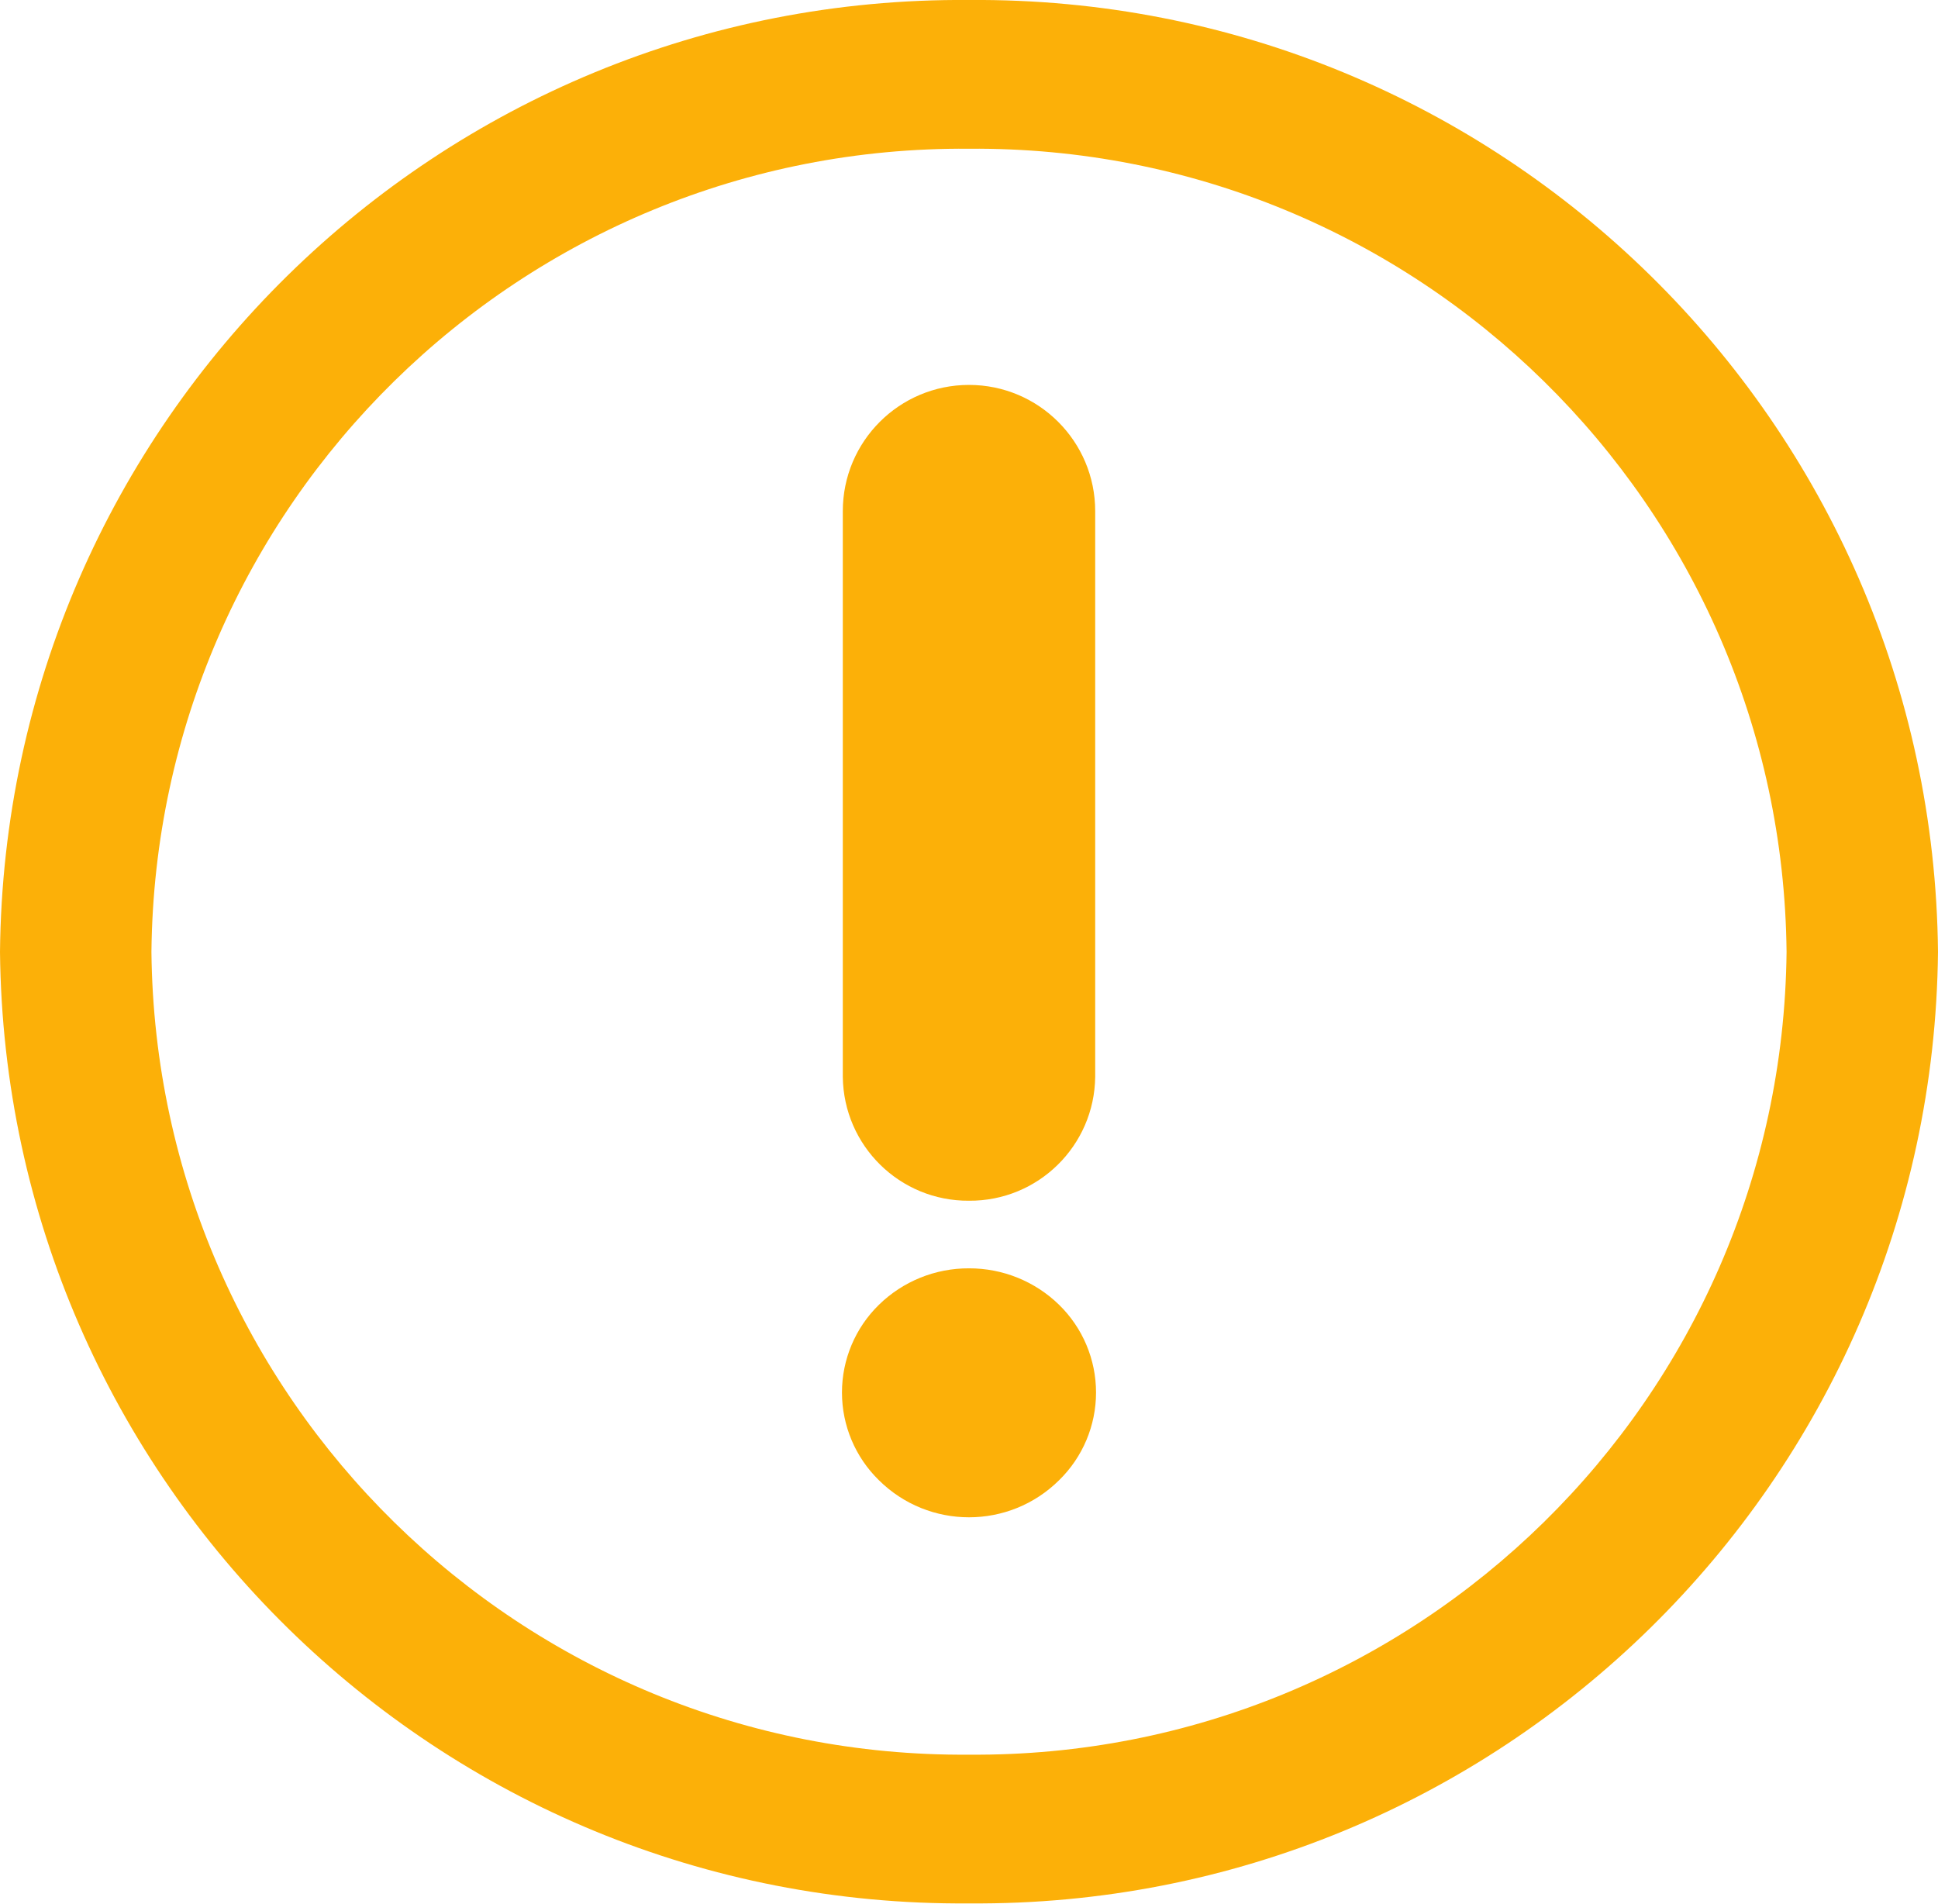
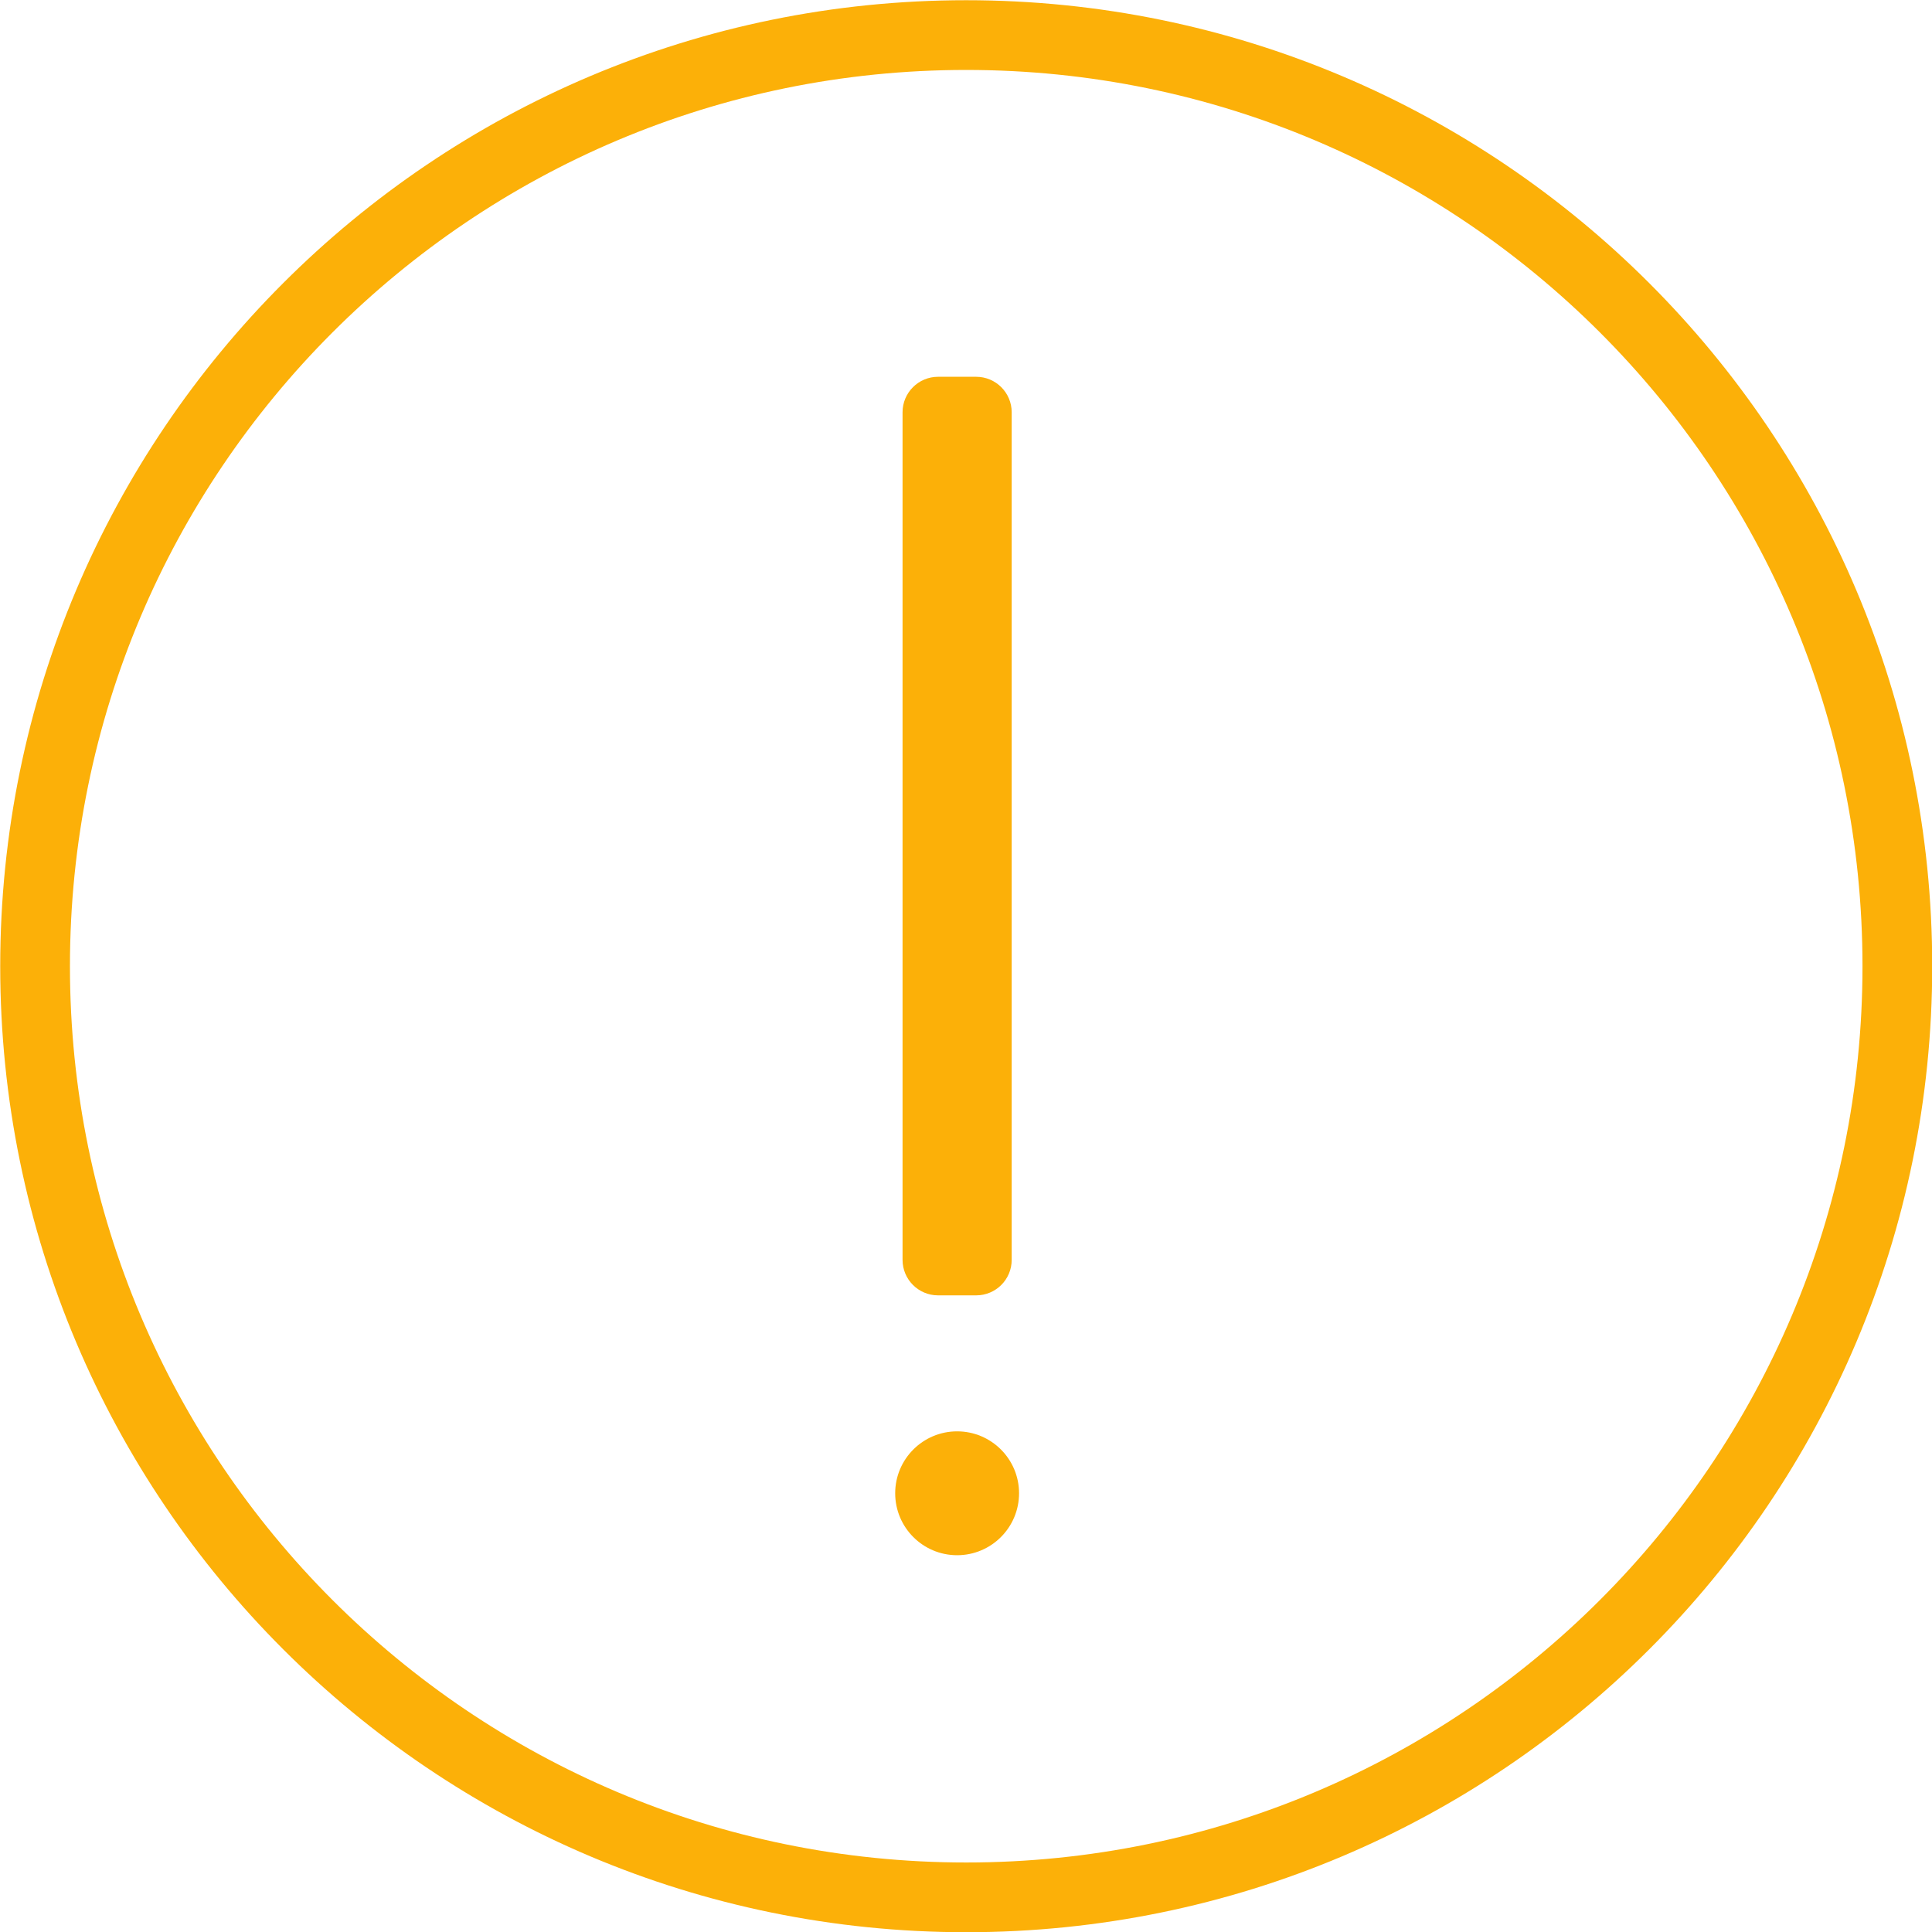
- <svg xmlns="http://www.w3.org/2000/svg" viewBox="0 0 43 42.23">
+ <svg xmlns="http://www.w3.org/2000/svg" viewBox="0 0 44.61 44.61">
  <defs>
-     <style>.cls-1{fill:#fcb008;}</style>
+     <style>.cls-1{fill:none;stroke:#fcb008;stroke-miterlimit:10;stroke-width:1.61px;}.cls-2{fill:#fcb008;}</style>
  </defs>
  <g id="圖層_2" data-name="圖層 2">
-     <g id="時時彩_助手單元_popup_號碼統計">
-       <path class="cls-1" d="M21.5,26.64a2.78,2.78,0,0,0,2.8-2.75V11.34a2.8,2.8,0,0,0-5.6,0V23.89A2.78,2.78,0,0,0,21.5,26.64Z" />
-       <path class="cls-1" d="M21.5,28.14a2.84,2.84,0,0,0-2,.81,2.72,2.72,0,0,0,0,3.89,2.84,2.84,0,0,0,4,0,2.72,2.72,0,0,0,0-3.89A2.85,2.85,0,0,0,21.5,28.14Z" />
-       <path class="cls-1" d="M21.5,0A21.33,21.33,0,0,0,0,21.12,21.33,21.33,0,0,0,21.5,42.23,21.33,21.33,0,0,0,43,21.12,21.33,21.33,0,0,0,21.5,0Zm0,38.93A18,18,0,0,1,3.36,21.12,18,18,0,0,1,21.5,3.3,18,18,0,0,1,39.64,21.12,18,18,0,0,1,21.5,38.93Z" />
+     <g id="_1_前往其他彩種" data-name="1_前往其他彩種">
+       <circle class="cls-1" cx="22.31" cy="22.31" r="21.5" />
+       <rect class="cls-2" x="20.84" y="8.7" width="2.52" height="21.21" rx="0.82" ry="0.82" />
+       <circle class="cls-2" cx="22.1" cy="34.48" r="1.43" />
    </g>
  </g>
</svg>
